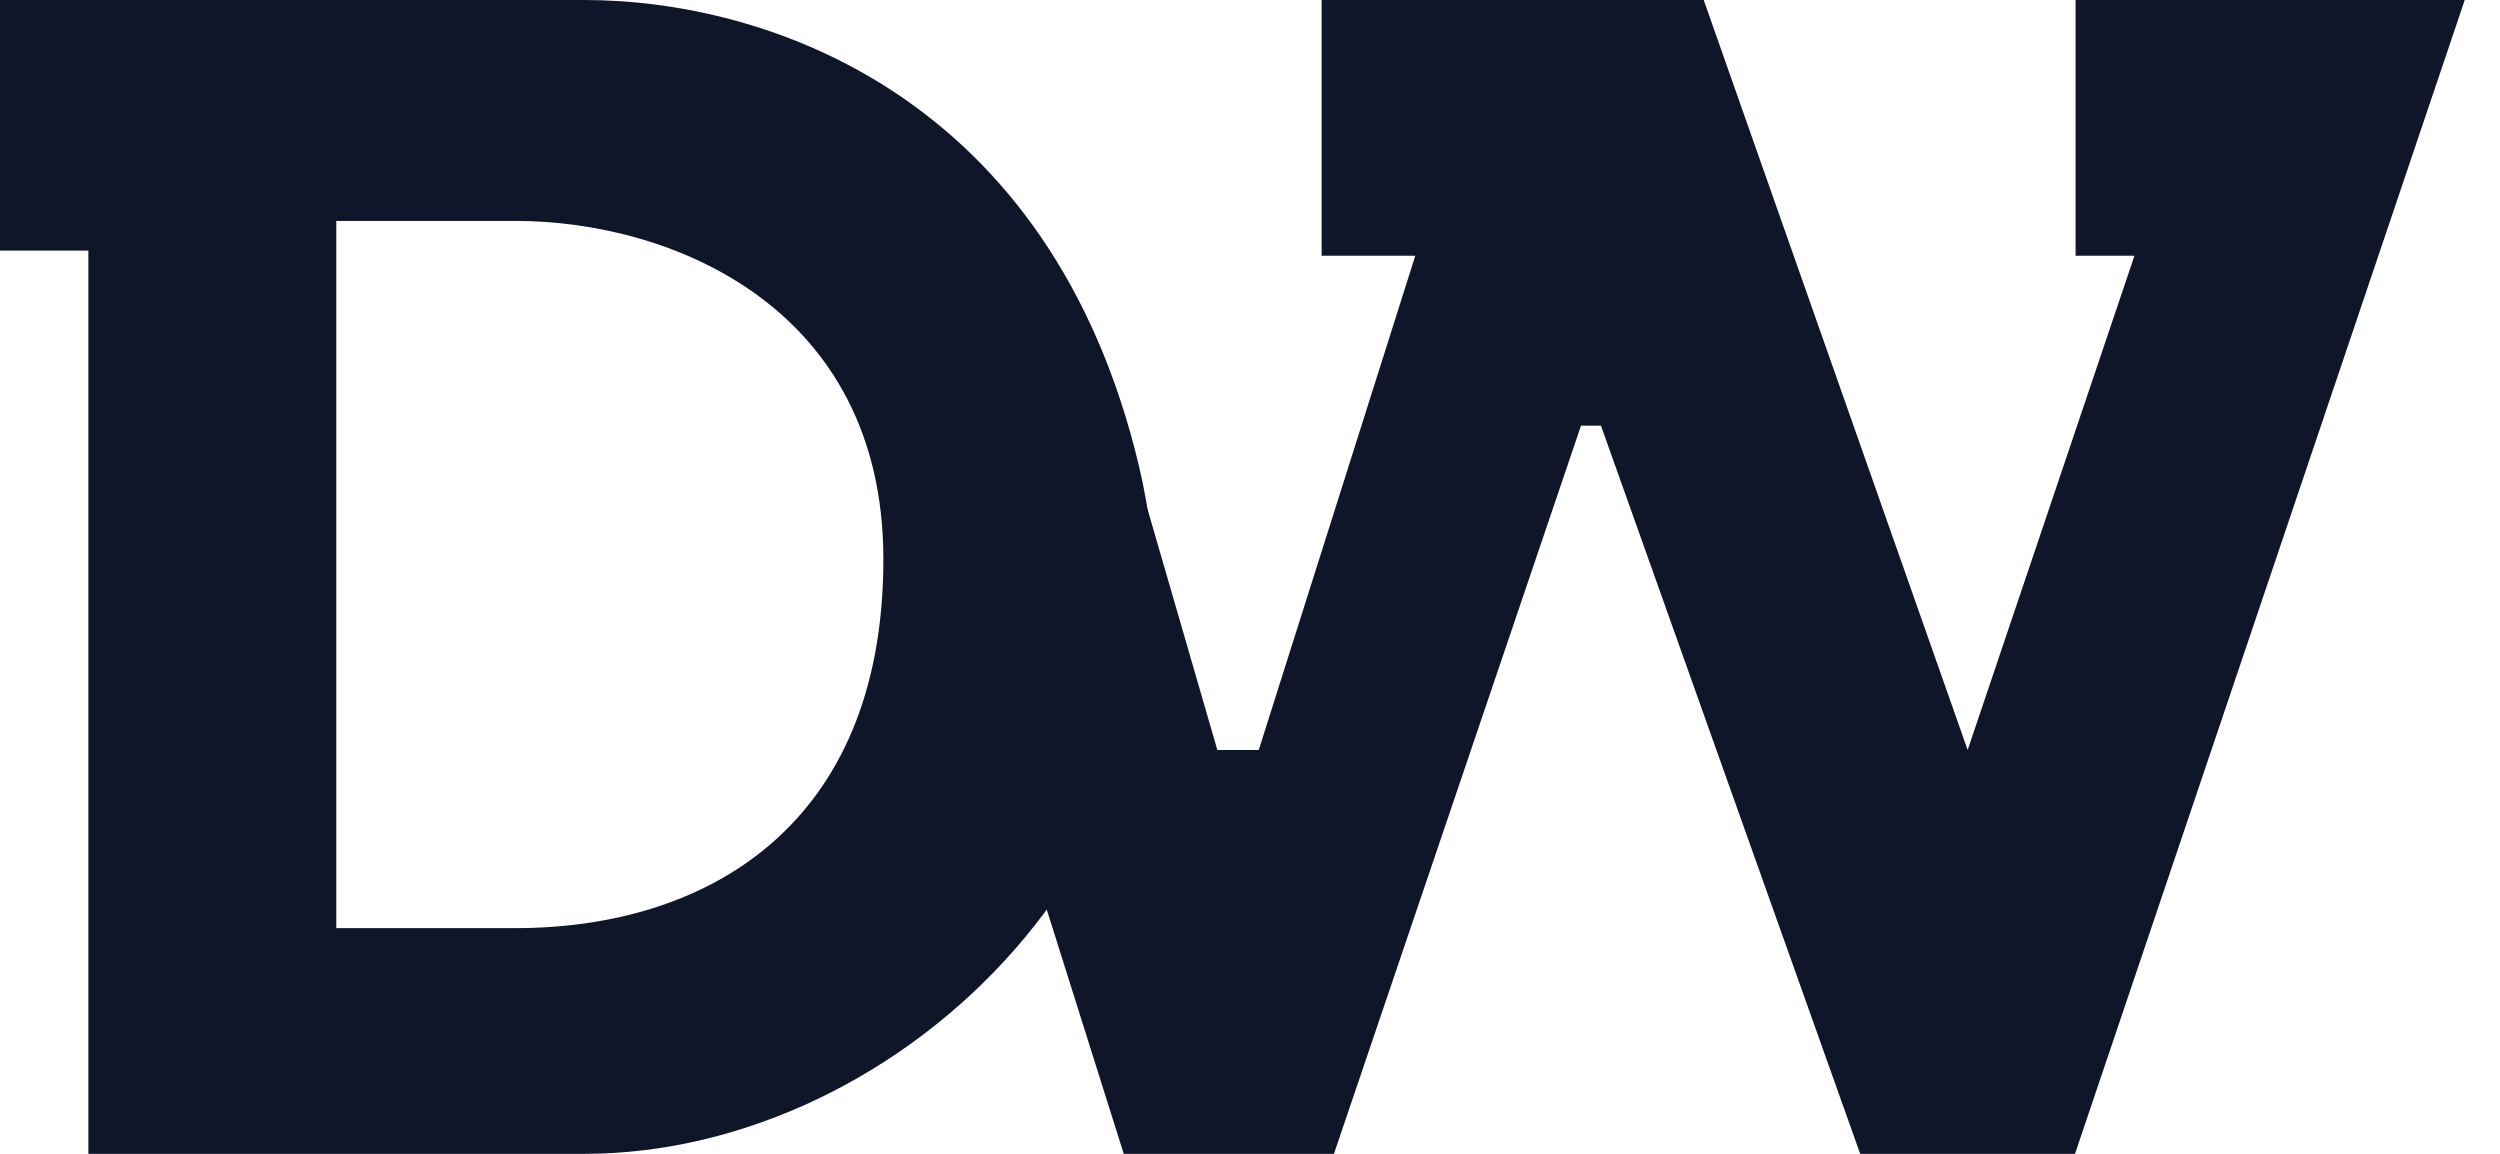
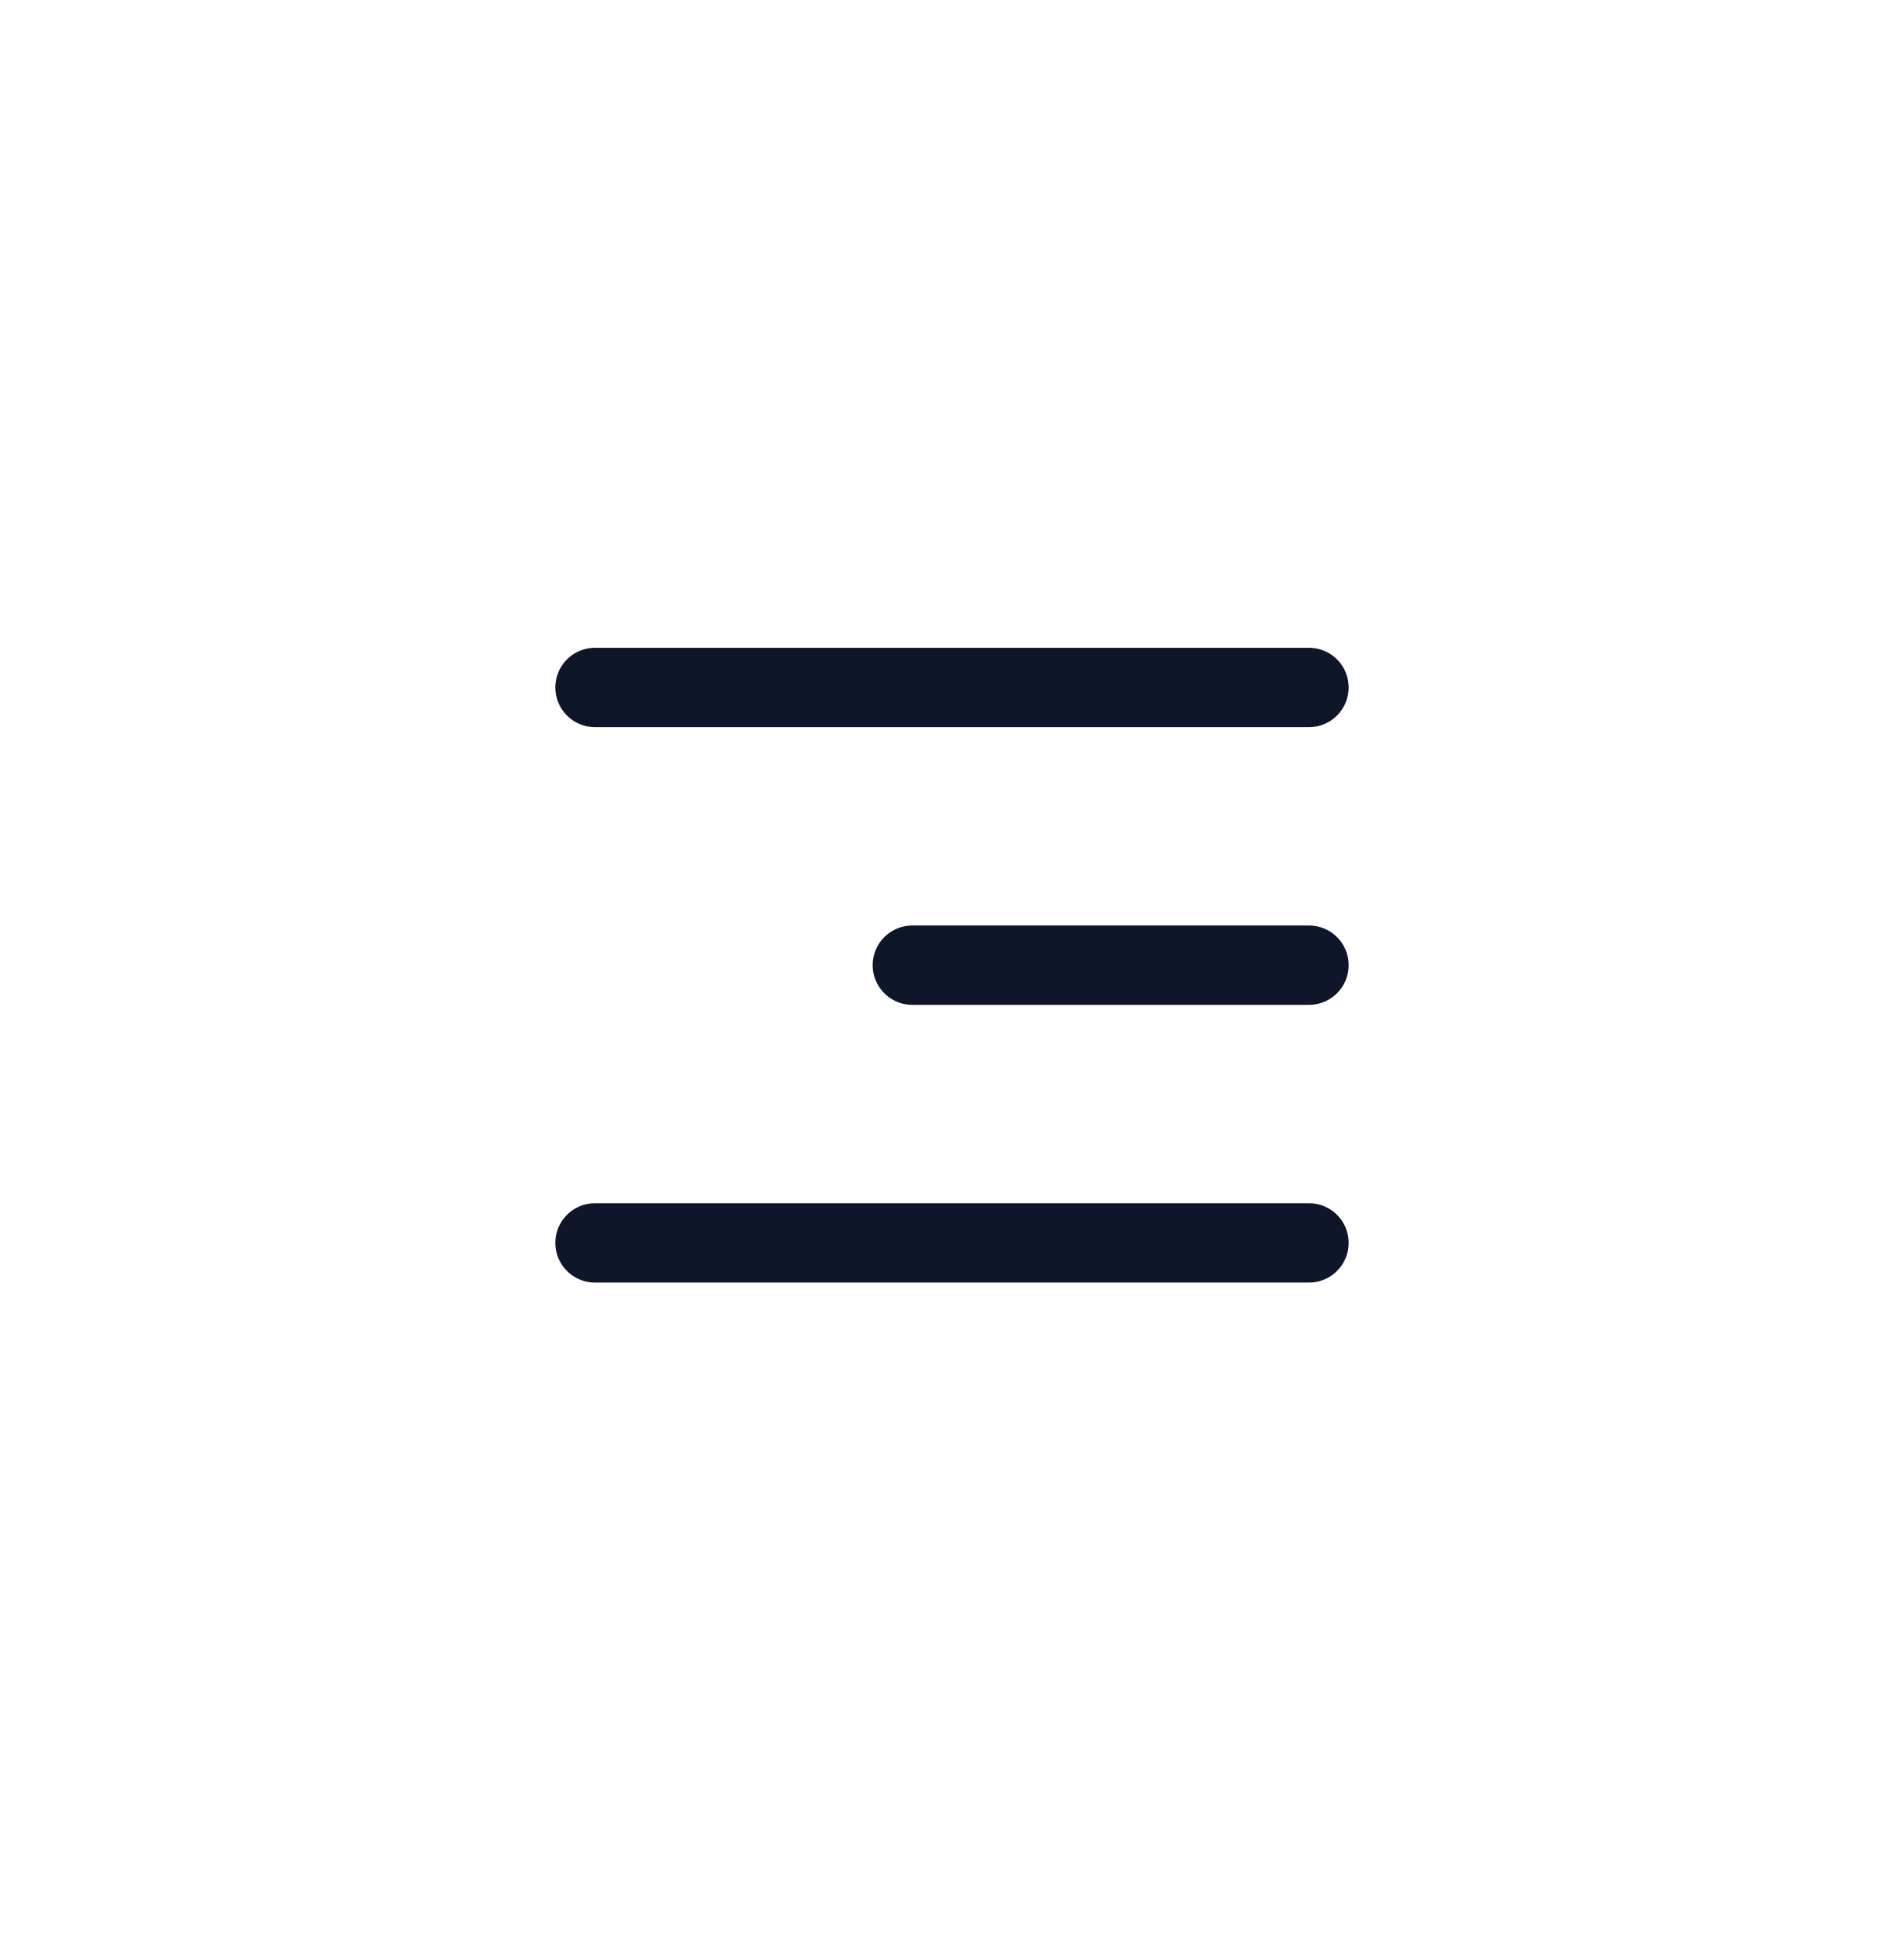
- <svg xmlns="http://www.w3.org/2000/svg" width="52" height="24" fill="none">
-   <path fill="#0F1629" d="m23.622 9.74 1.699 5.86h.861l3.256-10.281H27.49V0h7.947l5.49 15.6 3.47-10.281h-1.225V0h8.095L43.16 24h-4.468L33.3 8.854h-.415L27.746 24h-4.372l-2.106-6.681 2.354-7.58Z" />
-   <path fill="#0F1629" fill-rule="evenodd" d="M1.838 5.213V24h10.315c6.637 0 13.378-6.555 11.54-14.297C21.855 1.961 15.93 0 12.153 0H0v5.213h1.838Zm5.157-.618v14.71h3.728c3.964 0 7.651-2.117 7.651-7.67 0-5.265-4.434-7.04-7.651-7.04H6.995Z" clip-rule="evenodd" />
+ <svg xmlns="http://www.w3.org/2000/svg" width="48" height="49" viewBox="0 0 48 49" fill="none">
+   <path d="M23 24.328L33 24.328" stroke="#0F1629" stroke-width="2" stroke-linecap="round" />
+   <path d="M15 17.328H33" stroke="#0F1629" stroke-width="2" stroke-linecap="round" />
+   <path d="M15 31.328H33" stroke="#0F1629" stroke-width="2" stroke-linecap="round" />
</svg>
